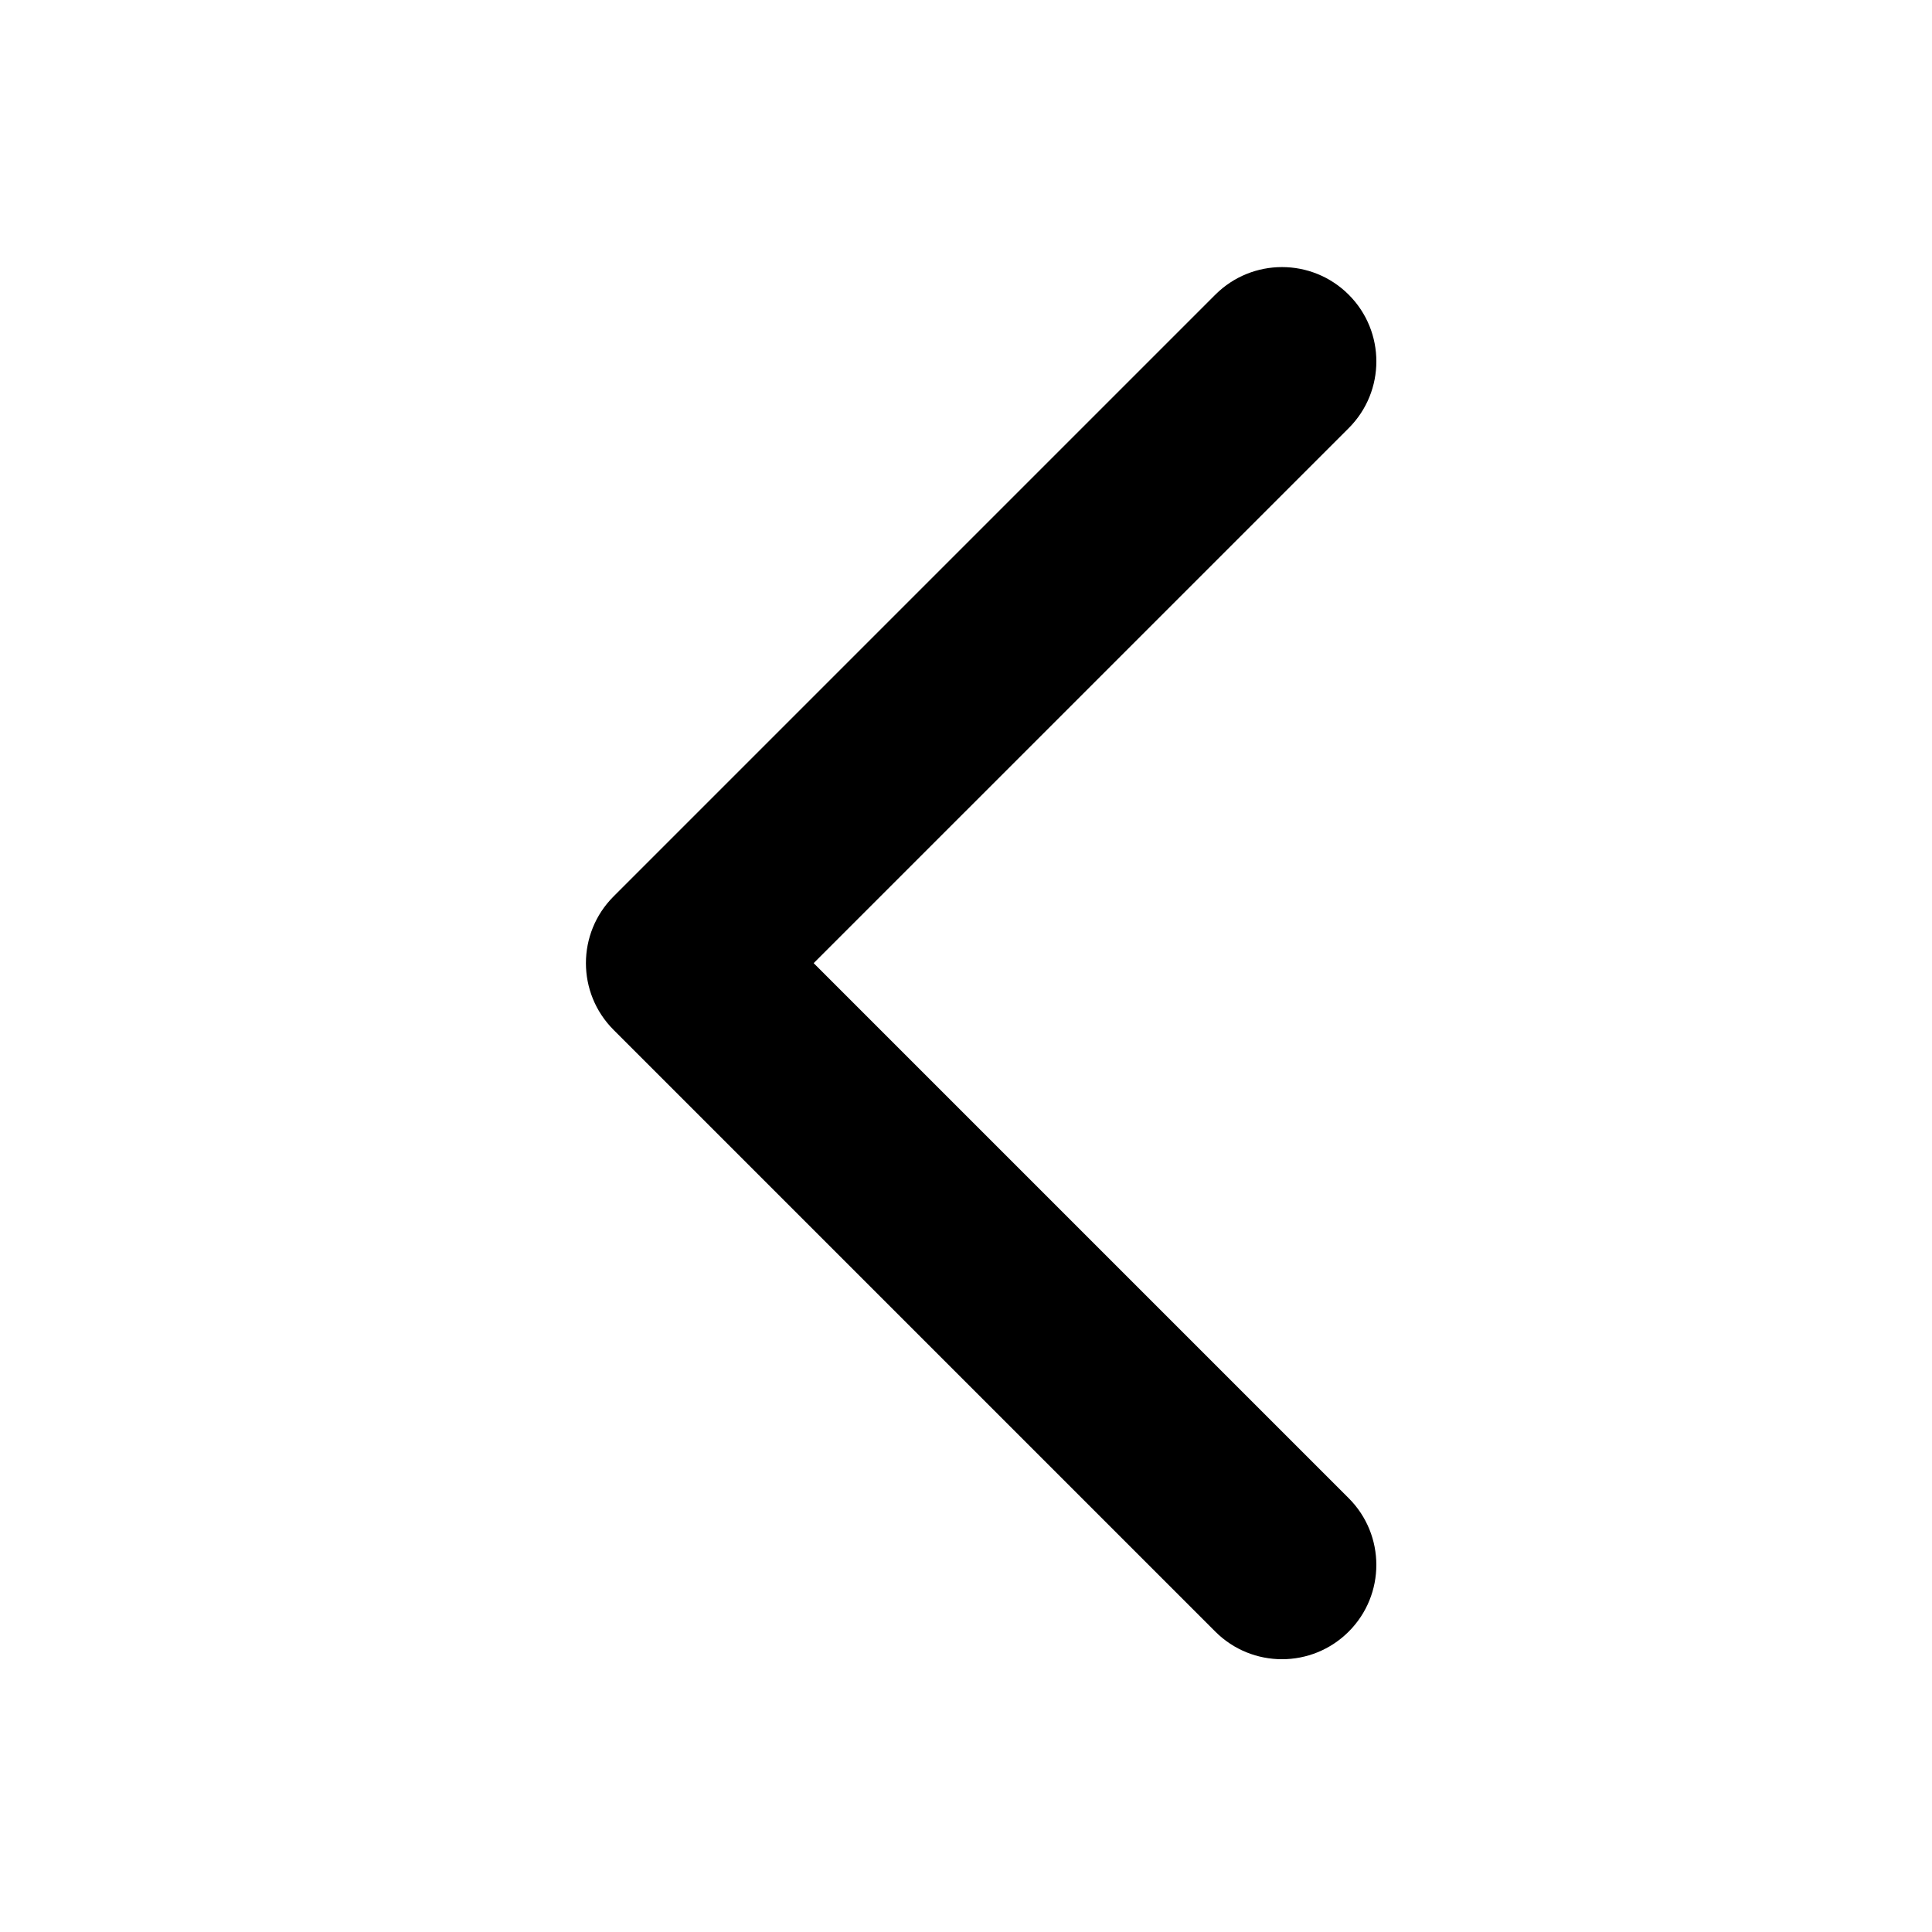
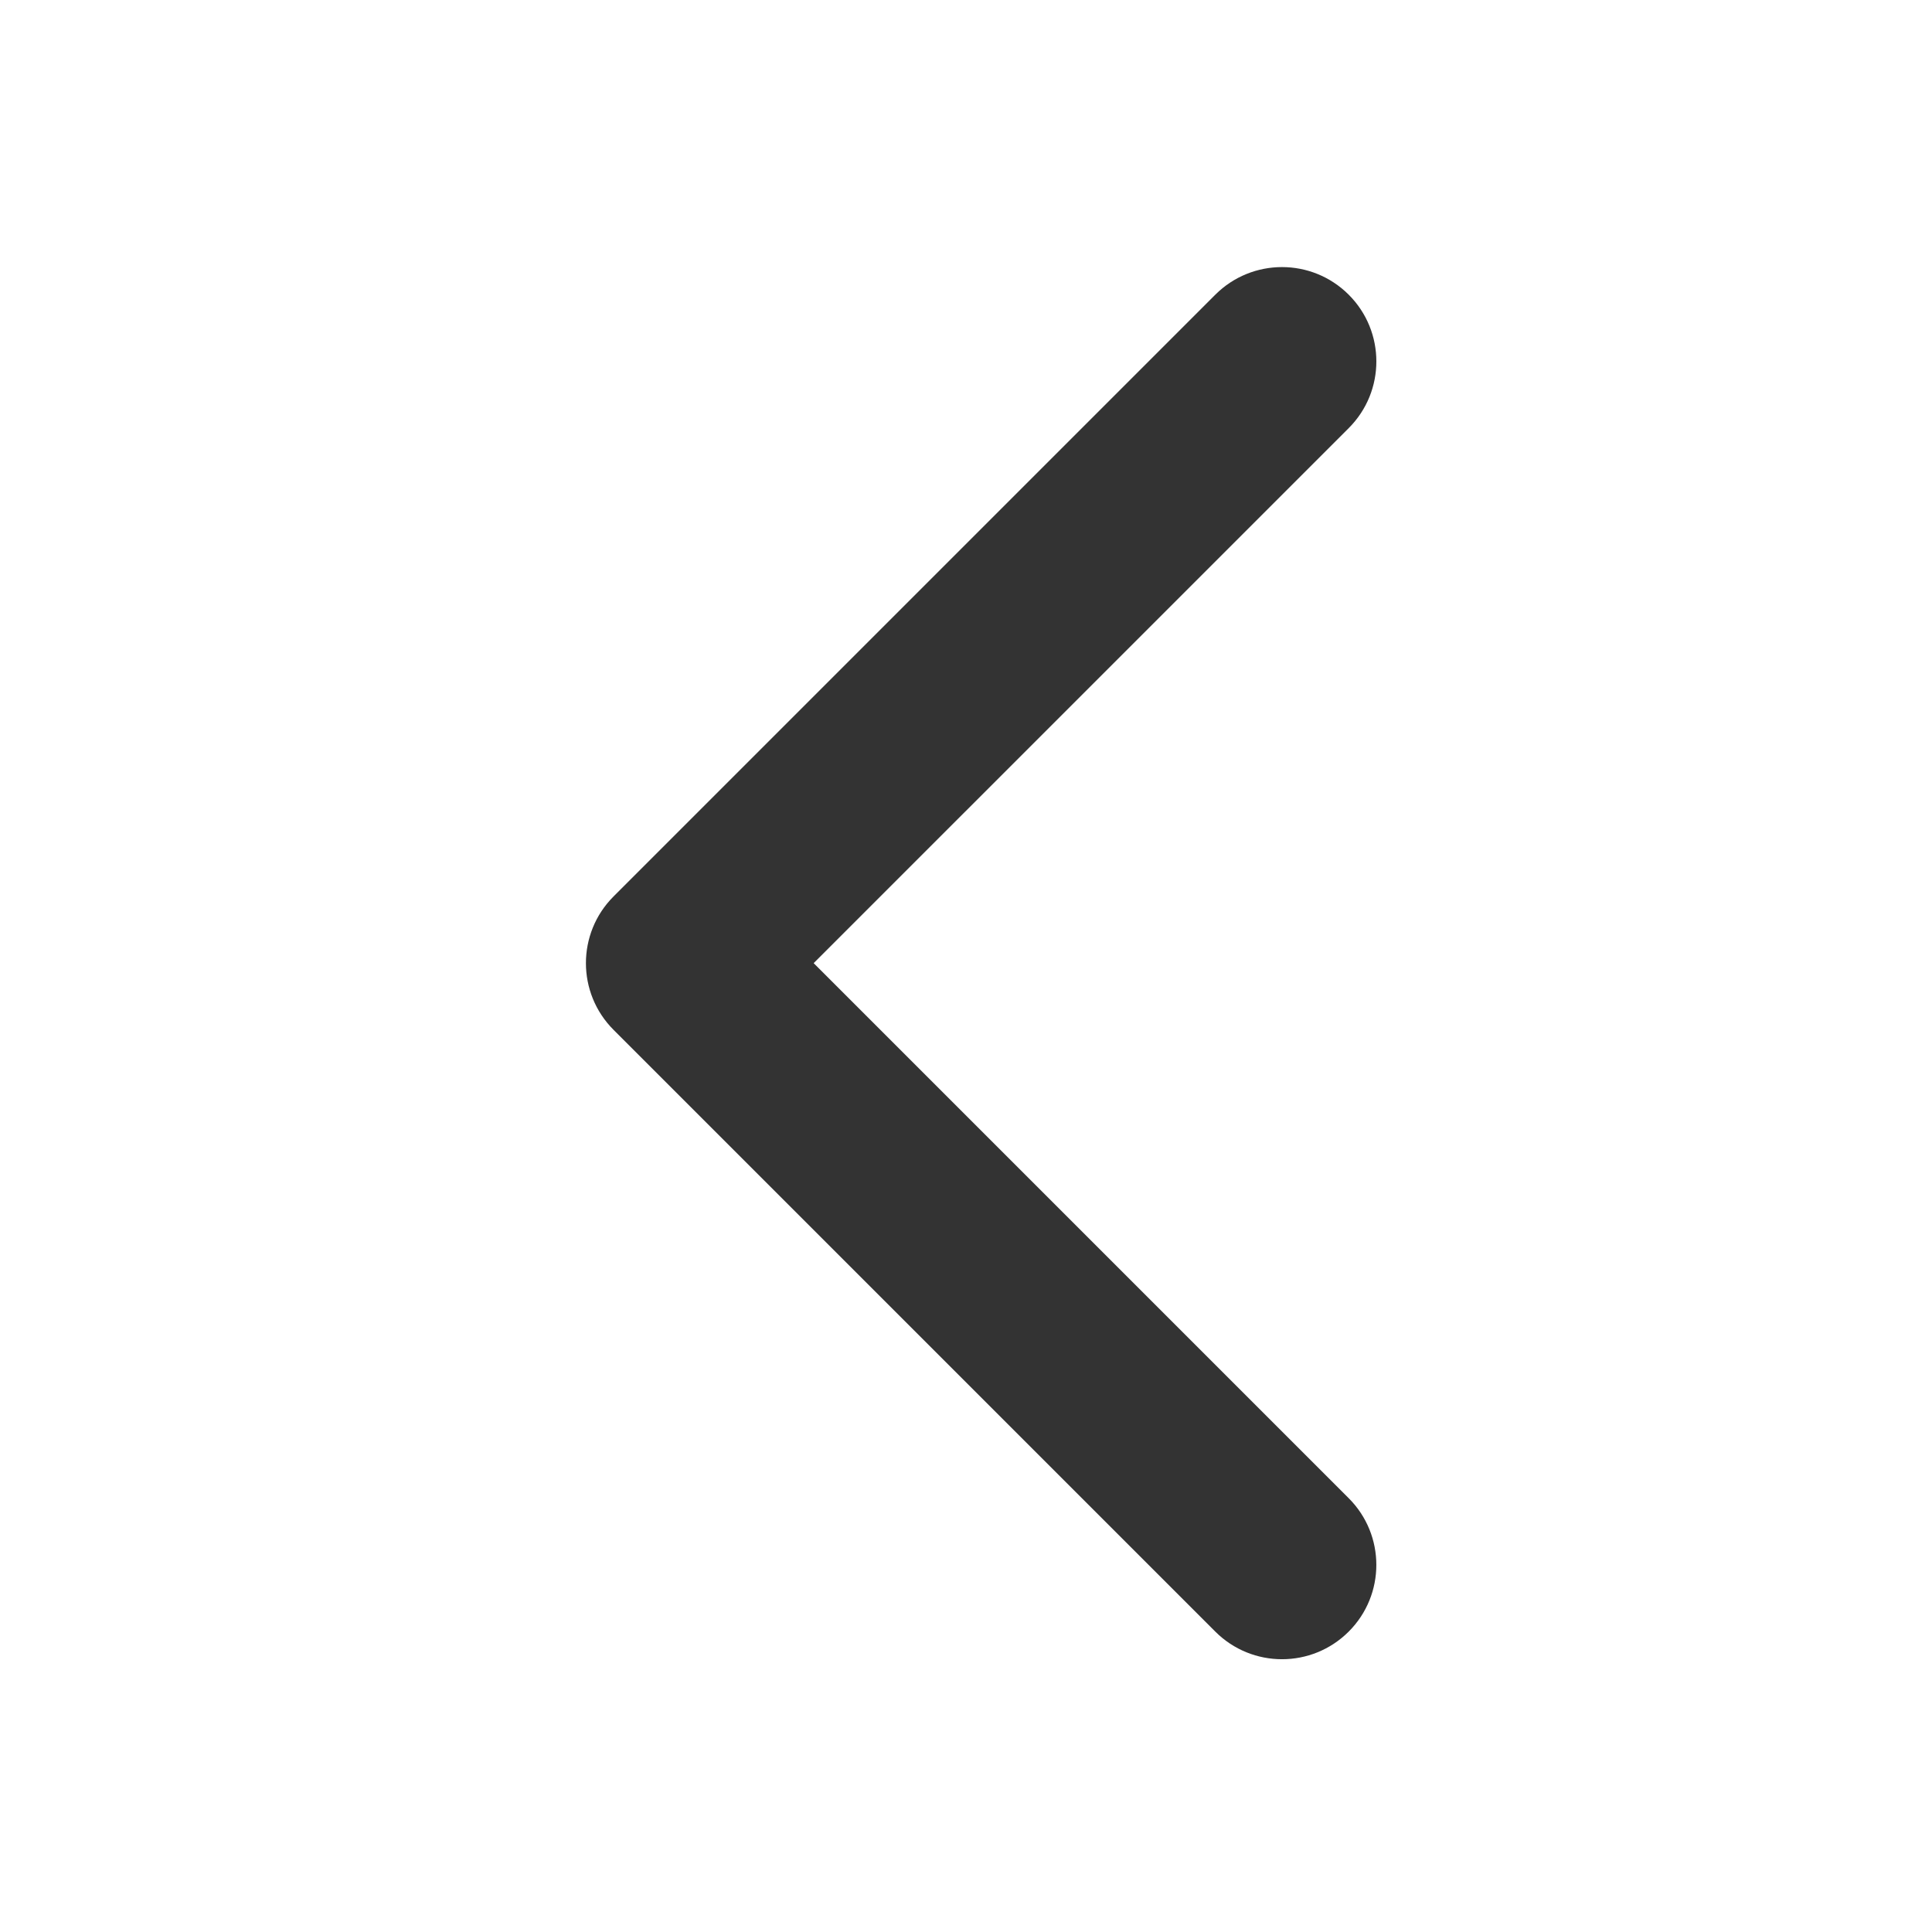
<svg xmlns="http://www.w3.org/2000/svg" t="1725792364542" class="icon" viewBox="0 0 1024 1024" version="1.1" p-id="1081" width="200" height="200">
-   <path fill="#000" d="M679.49 141.56c12.8 0 25.59 4.88 35.36 14.64 19.53 19.53 19.53 51.18 0 70.71L431.26 510.49l283.58 283.58c19.53 19.53 19.53 51.18 0 70.71-19.53 19.53-51.19 19.52-70.71 0L325.2 545.84c-19.53-19.53-19.53-51.18 0-70.71L644.13 156.2c9.77-9.76 22.56-14.64 35.36-14.64z" p-id="1082" />
+   <path fill="#333" d="M679.49 141.56c12.8 0 25.59 4.88 35.36 14.64 19.53 19.53 19.53 51.18 0 70.71L431.26 510.49l283.58 283.58c19.53 19.53 19.53 51.18 0 70.71-19.53 19.53-51.19 19.52-70.71 0L325.2 545.84c-19.53-19.53-19.53-51.18 0-70.71L644.13 156.2c9.77-9.76 22.56-14.64 35.36-14.64z" p-id="1082" />
</svg>
